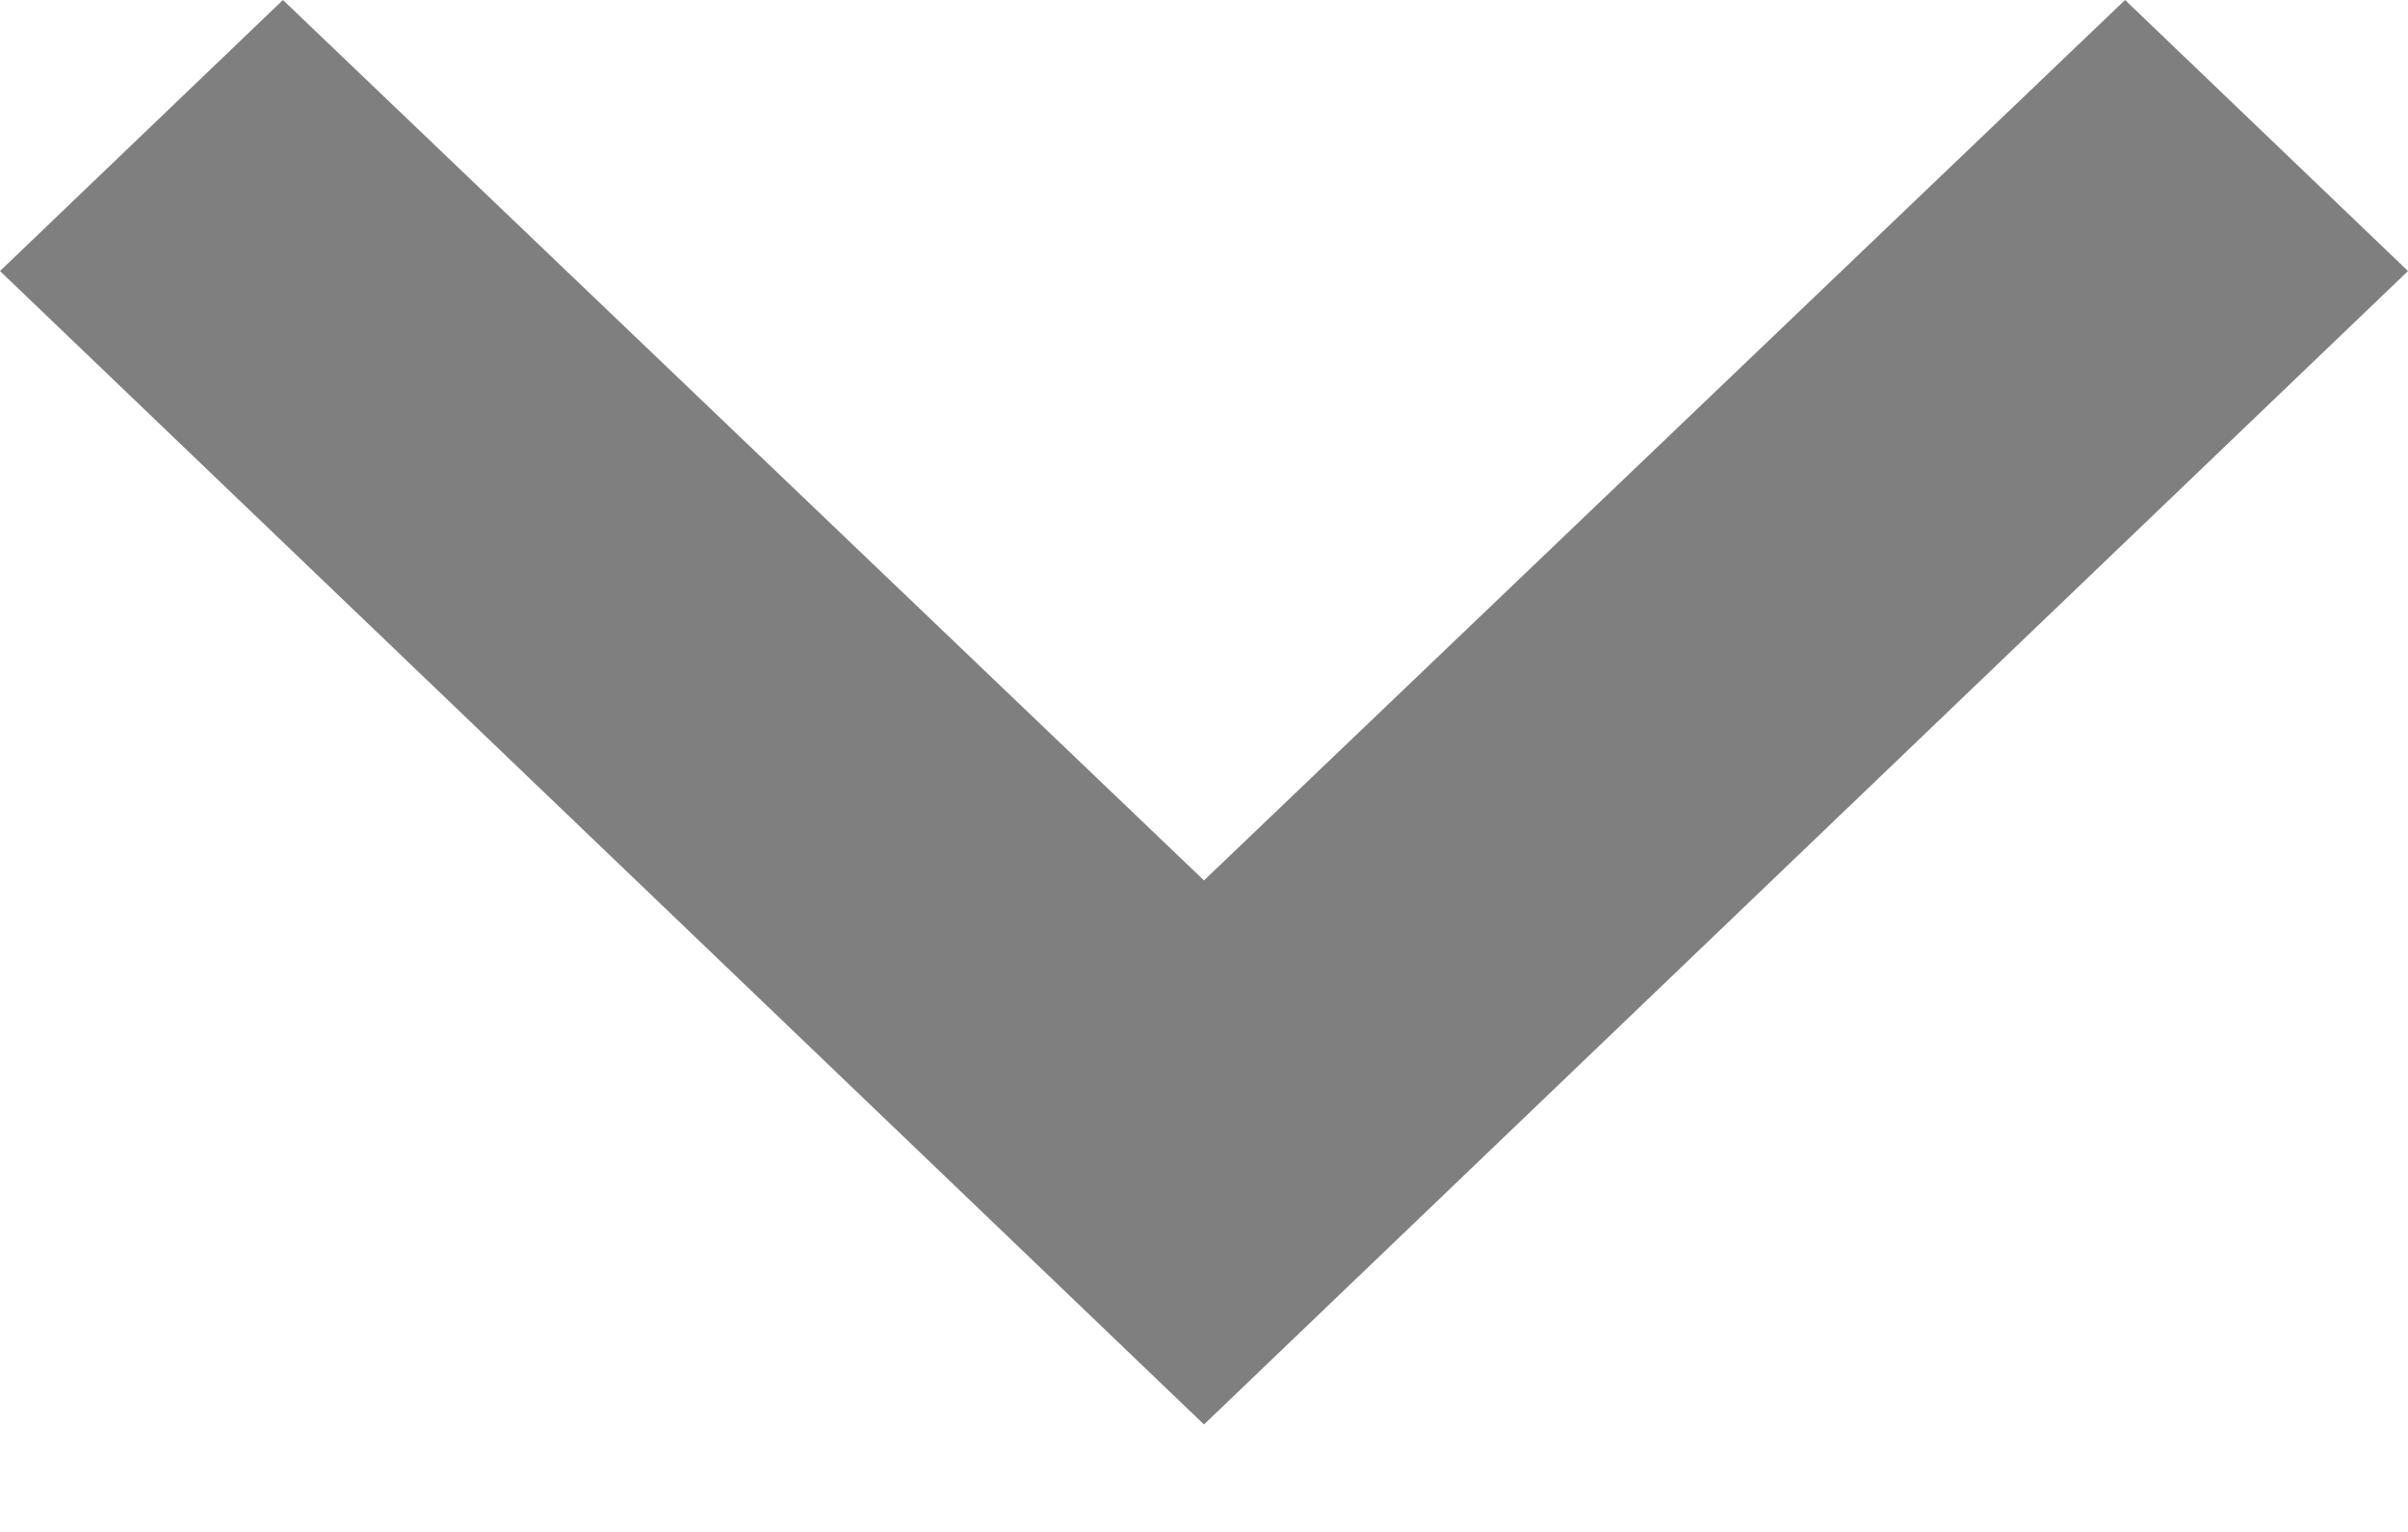
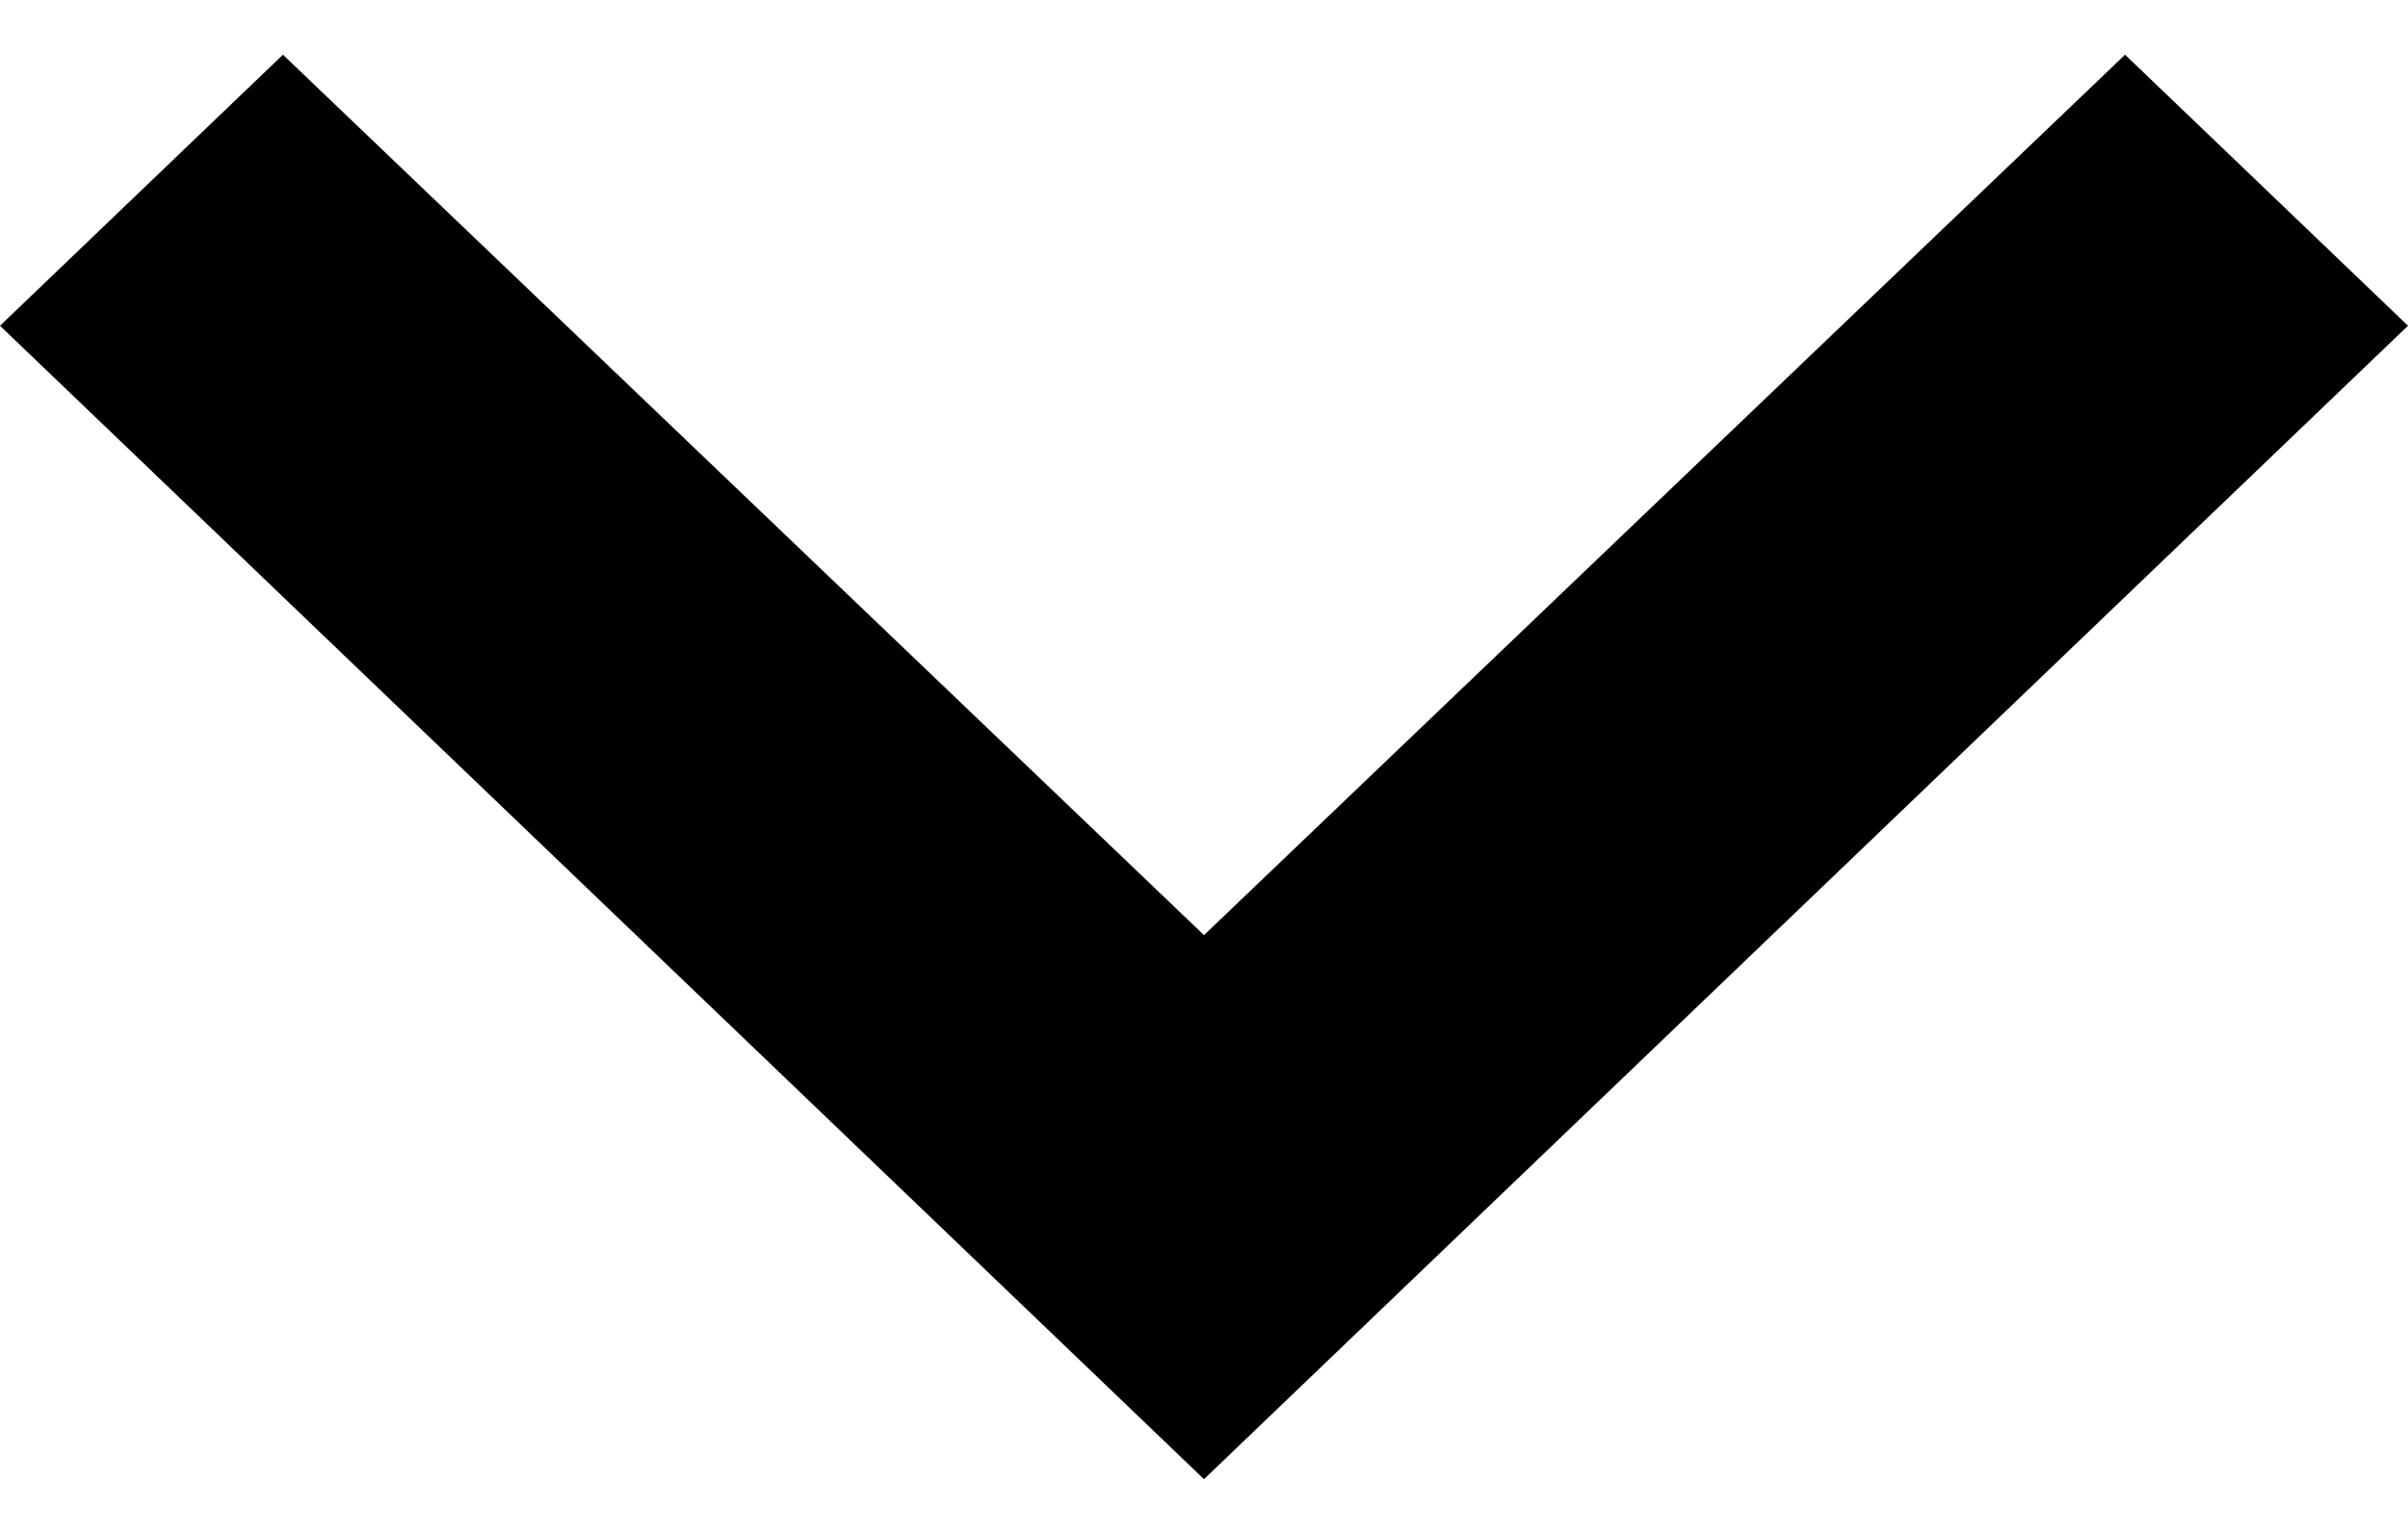
<svg xmlns="http://www.w3.org/2000/svg" width="22" height="14" viewBox="0 0 22 14" fill="none">
-   <path d="M2.585 0L11 8.046L19.415 0L22 2.477L11 13.018L0 2.477L2.585 0Z" fill="black" fill-opacity="0.5" />
+   <path d="M2.585 0.5L11 8.546L19.415 0.5L22 2.977L11 13.518L0 2.977L2.585 0.5Z" fill="black" />
</svg>
